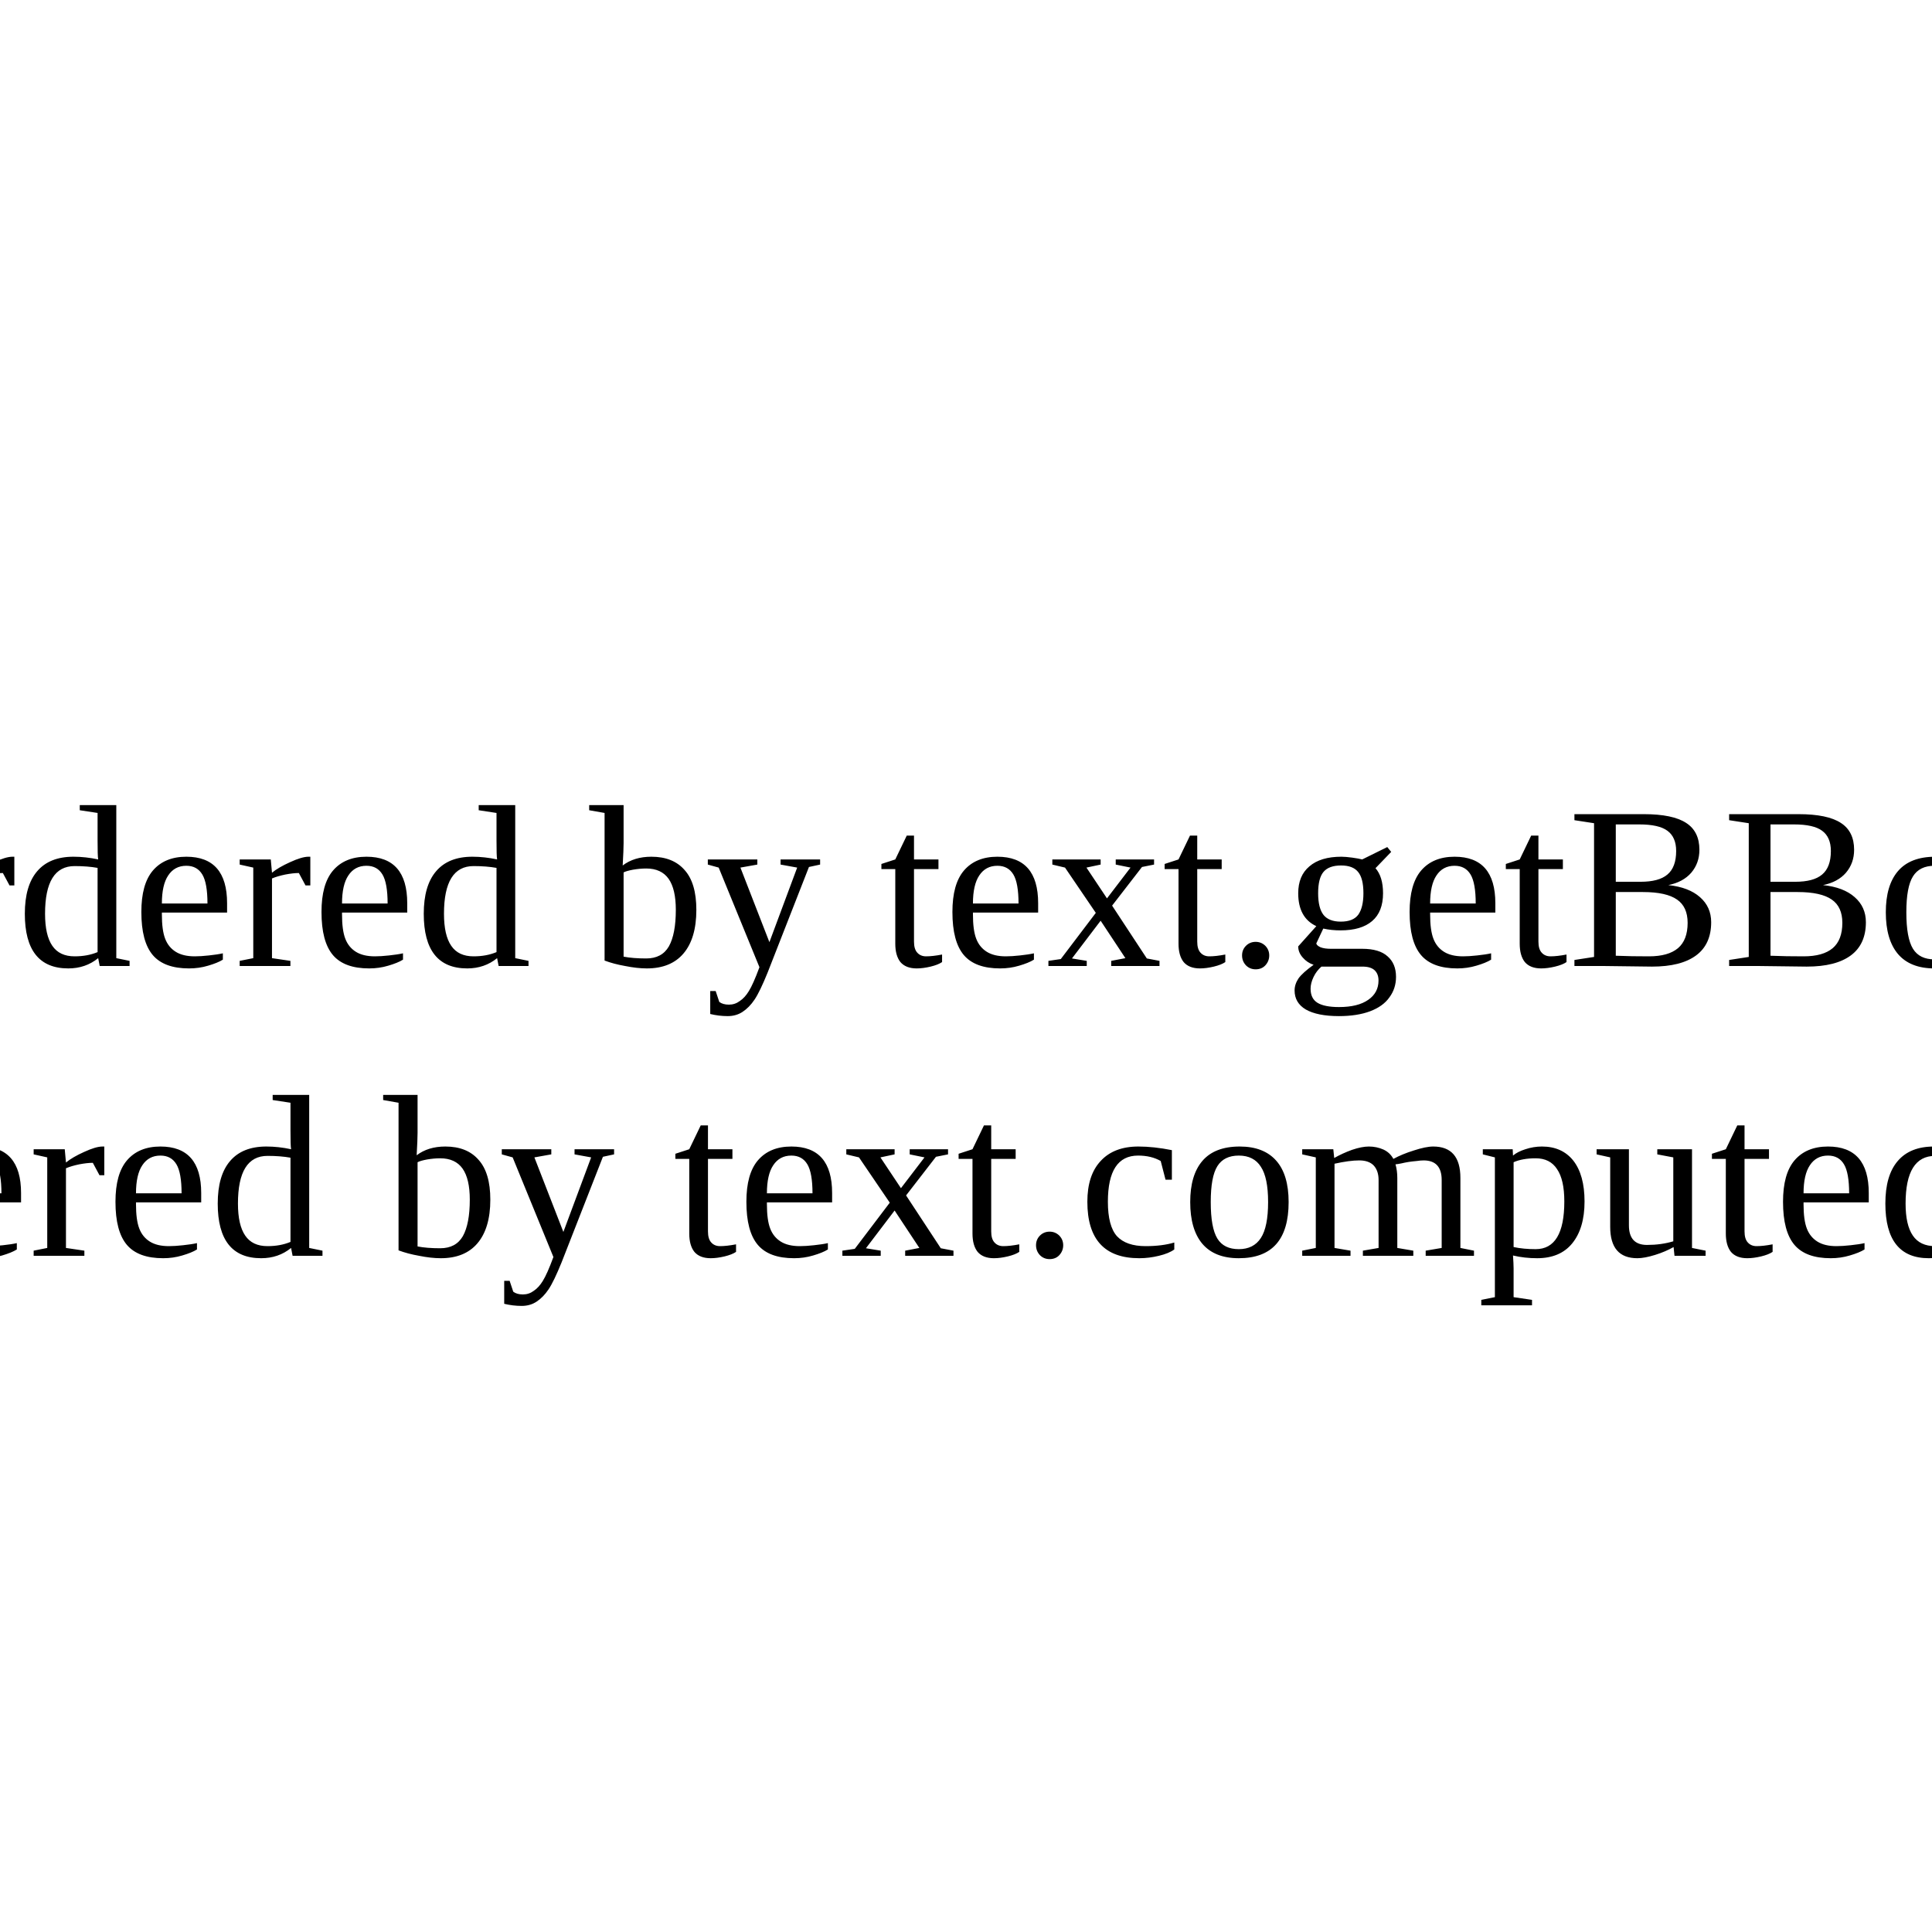
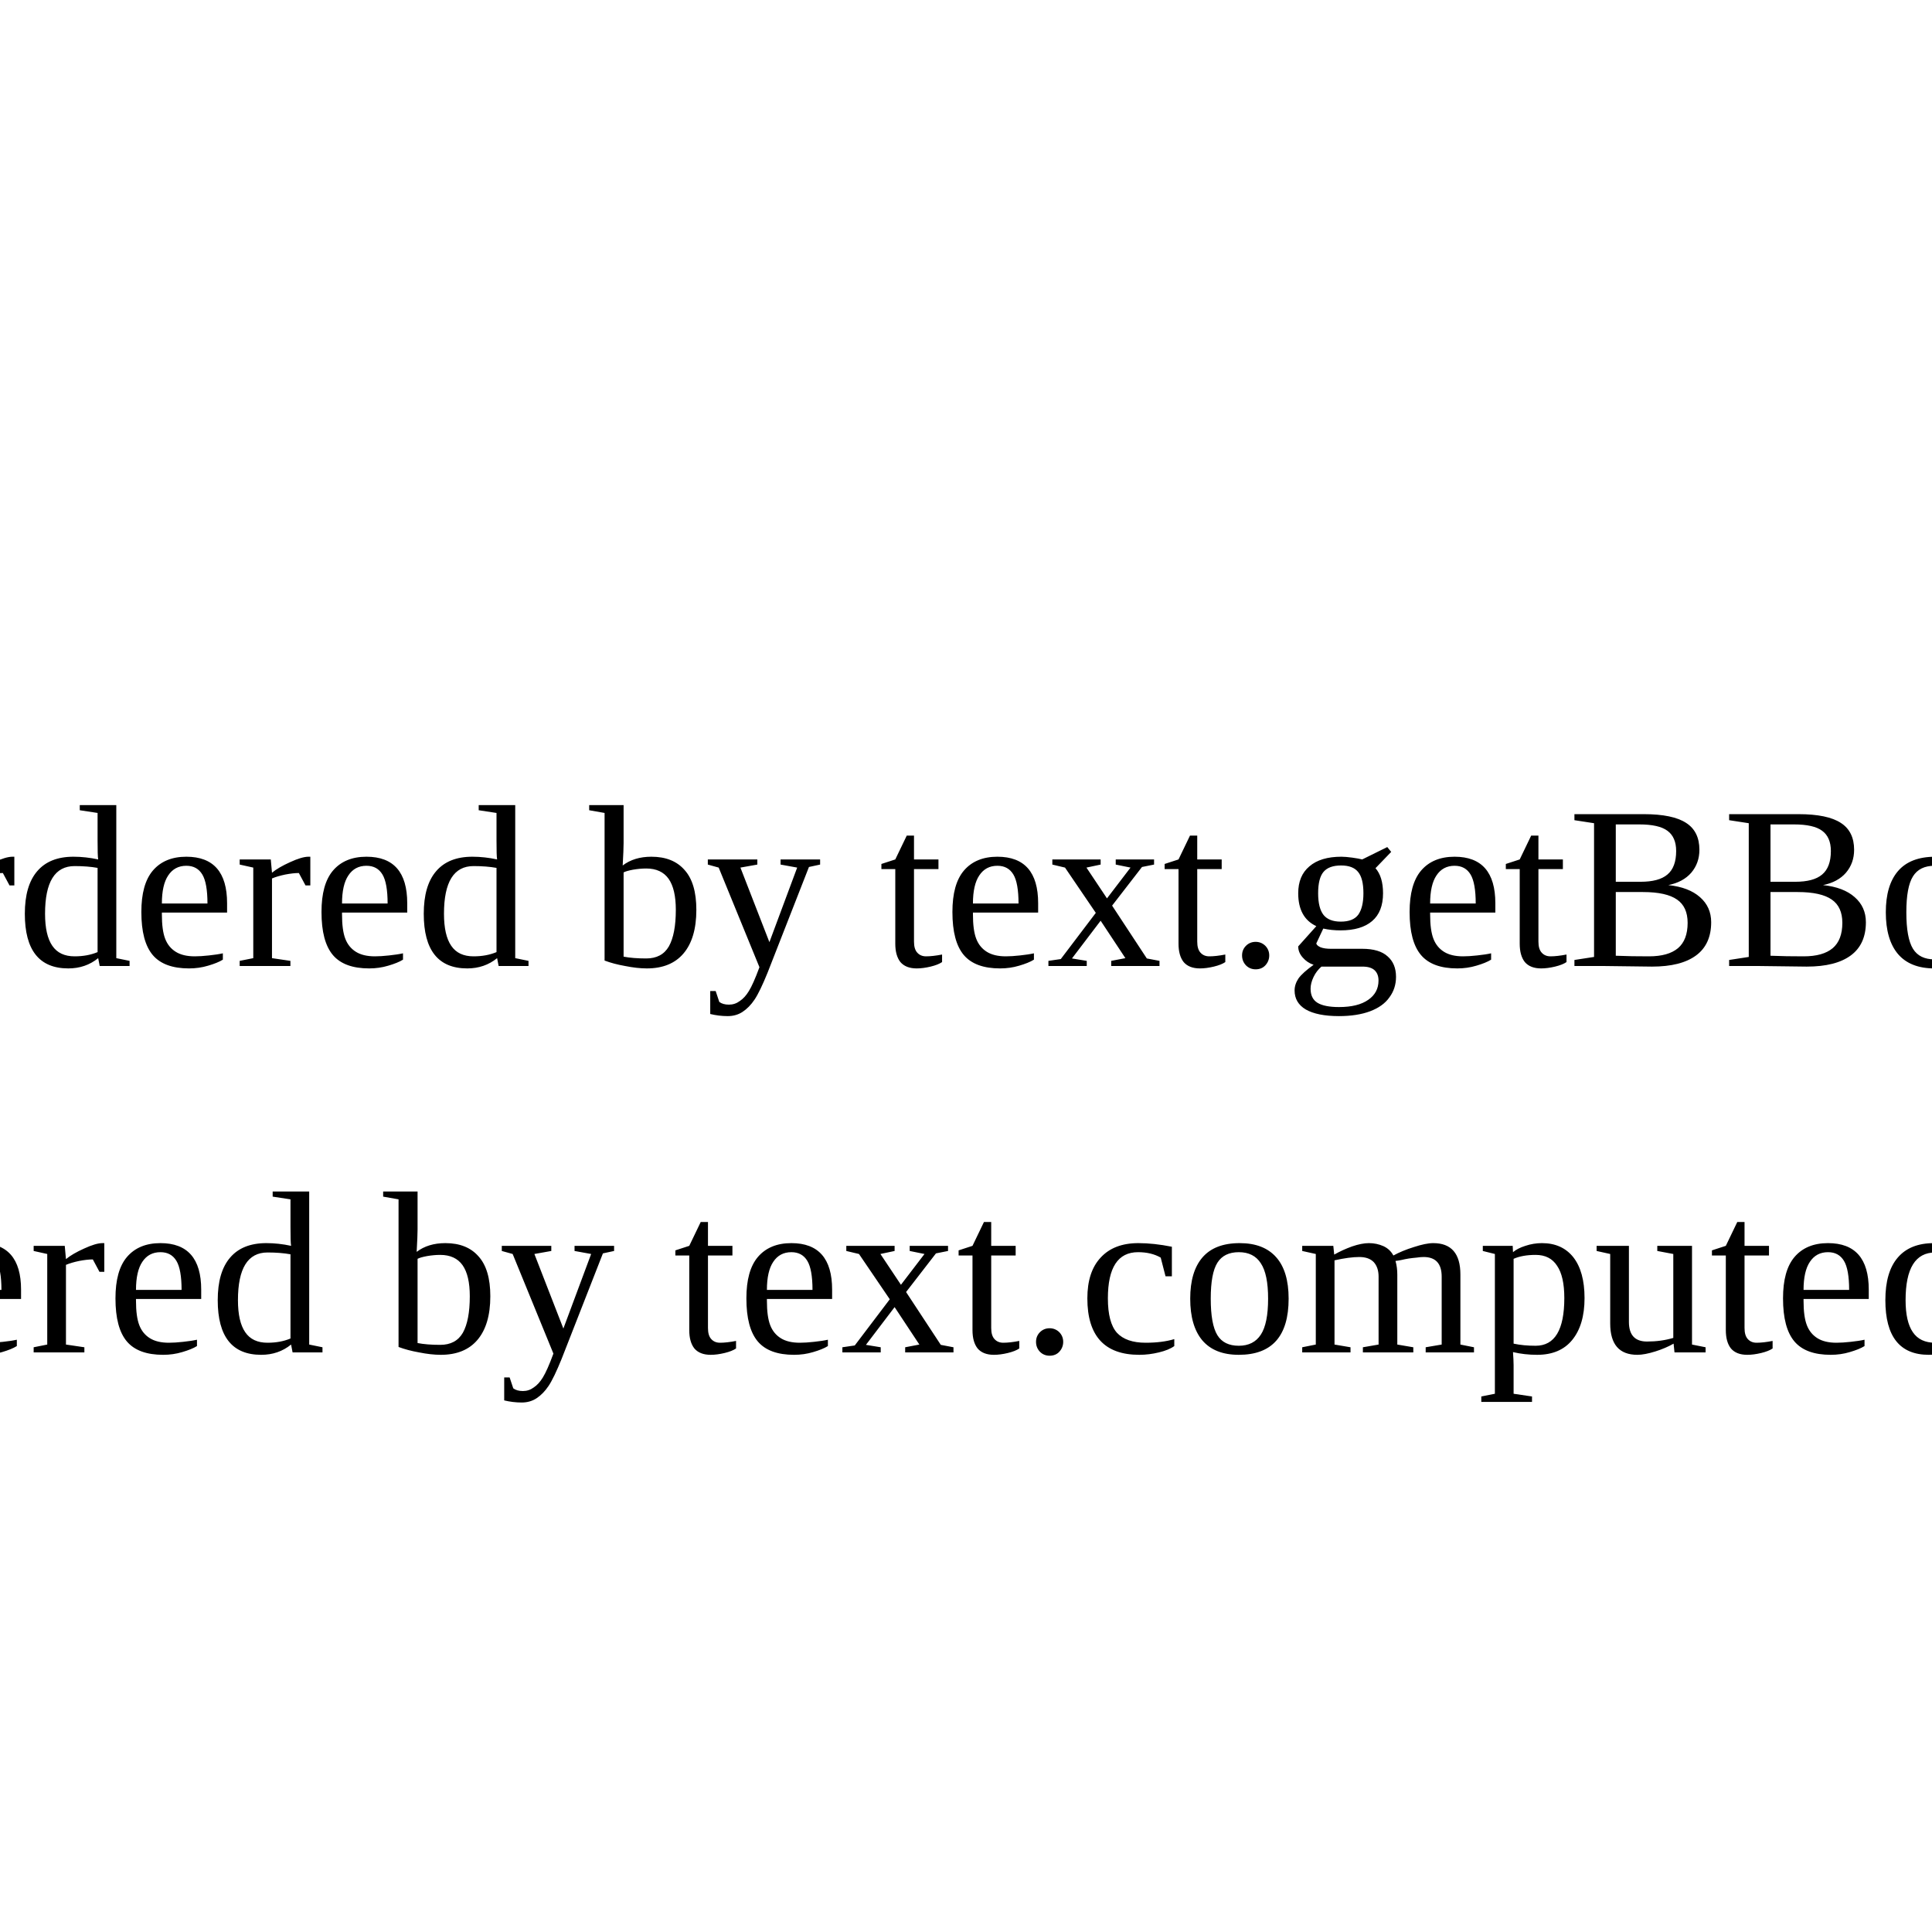
<svg xmlns="http://www.w3.org/2000/svg" viewBox="-50 -50 100 100" width="100%" height="100%">
  <defs>
    <style type="text/css">
        text { text-anchor: middle }
      </style>
    <style type="text/css">
        rect { fill: #F0F0F0; fill-opacity: .75;
               stroke-width: .3; stroke: black; stroke-opacity: .5 }
      </style>
  </defs>
  <text id="bbox">Bordered by text.getBBox()</text>
-   <text y="15">
+   <text y="20">
    <tspan id="style">Bordered by text.computedStyle</tspan>
  </text>
</svg>
